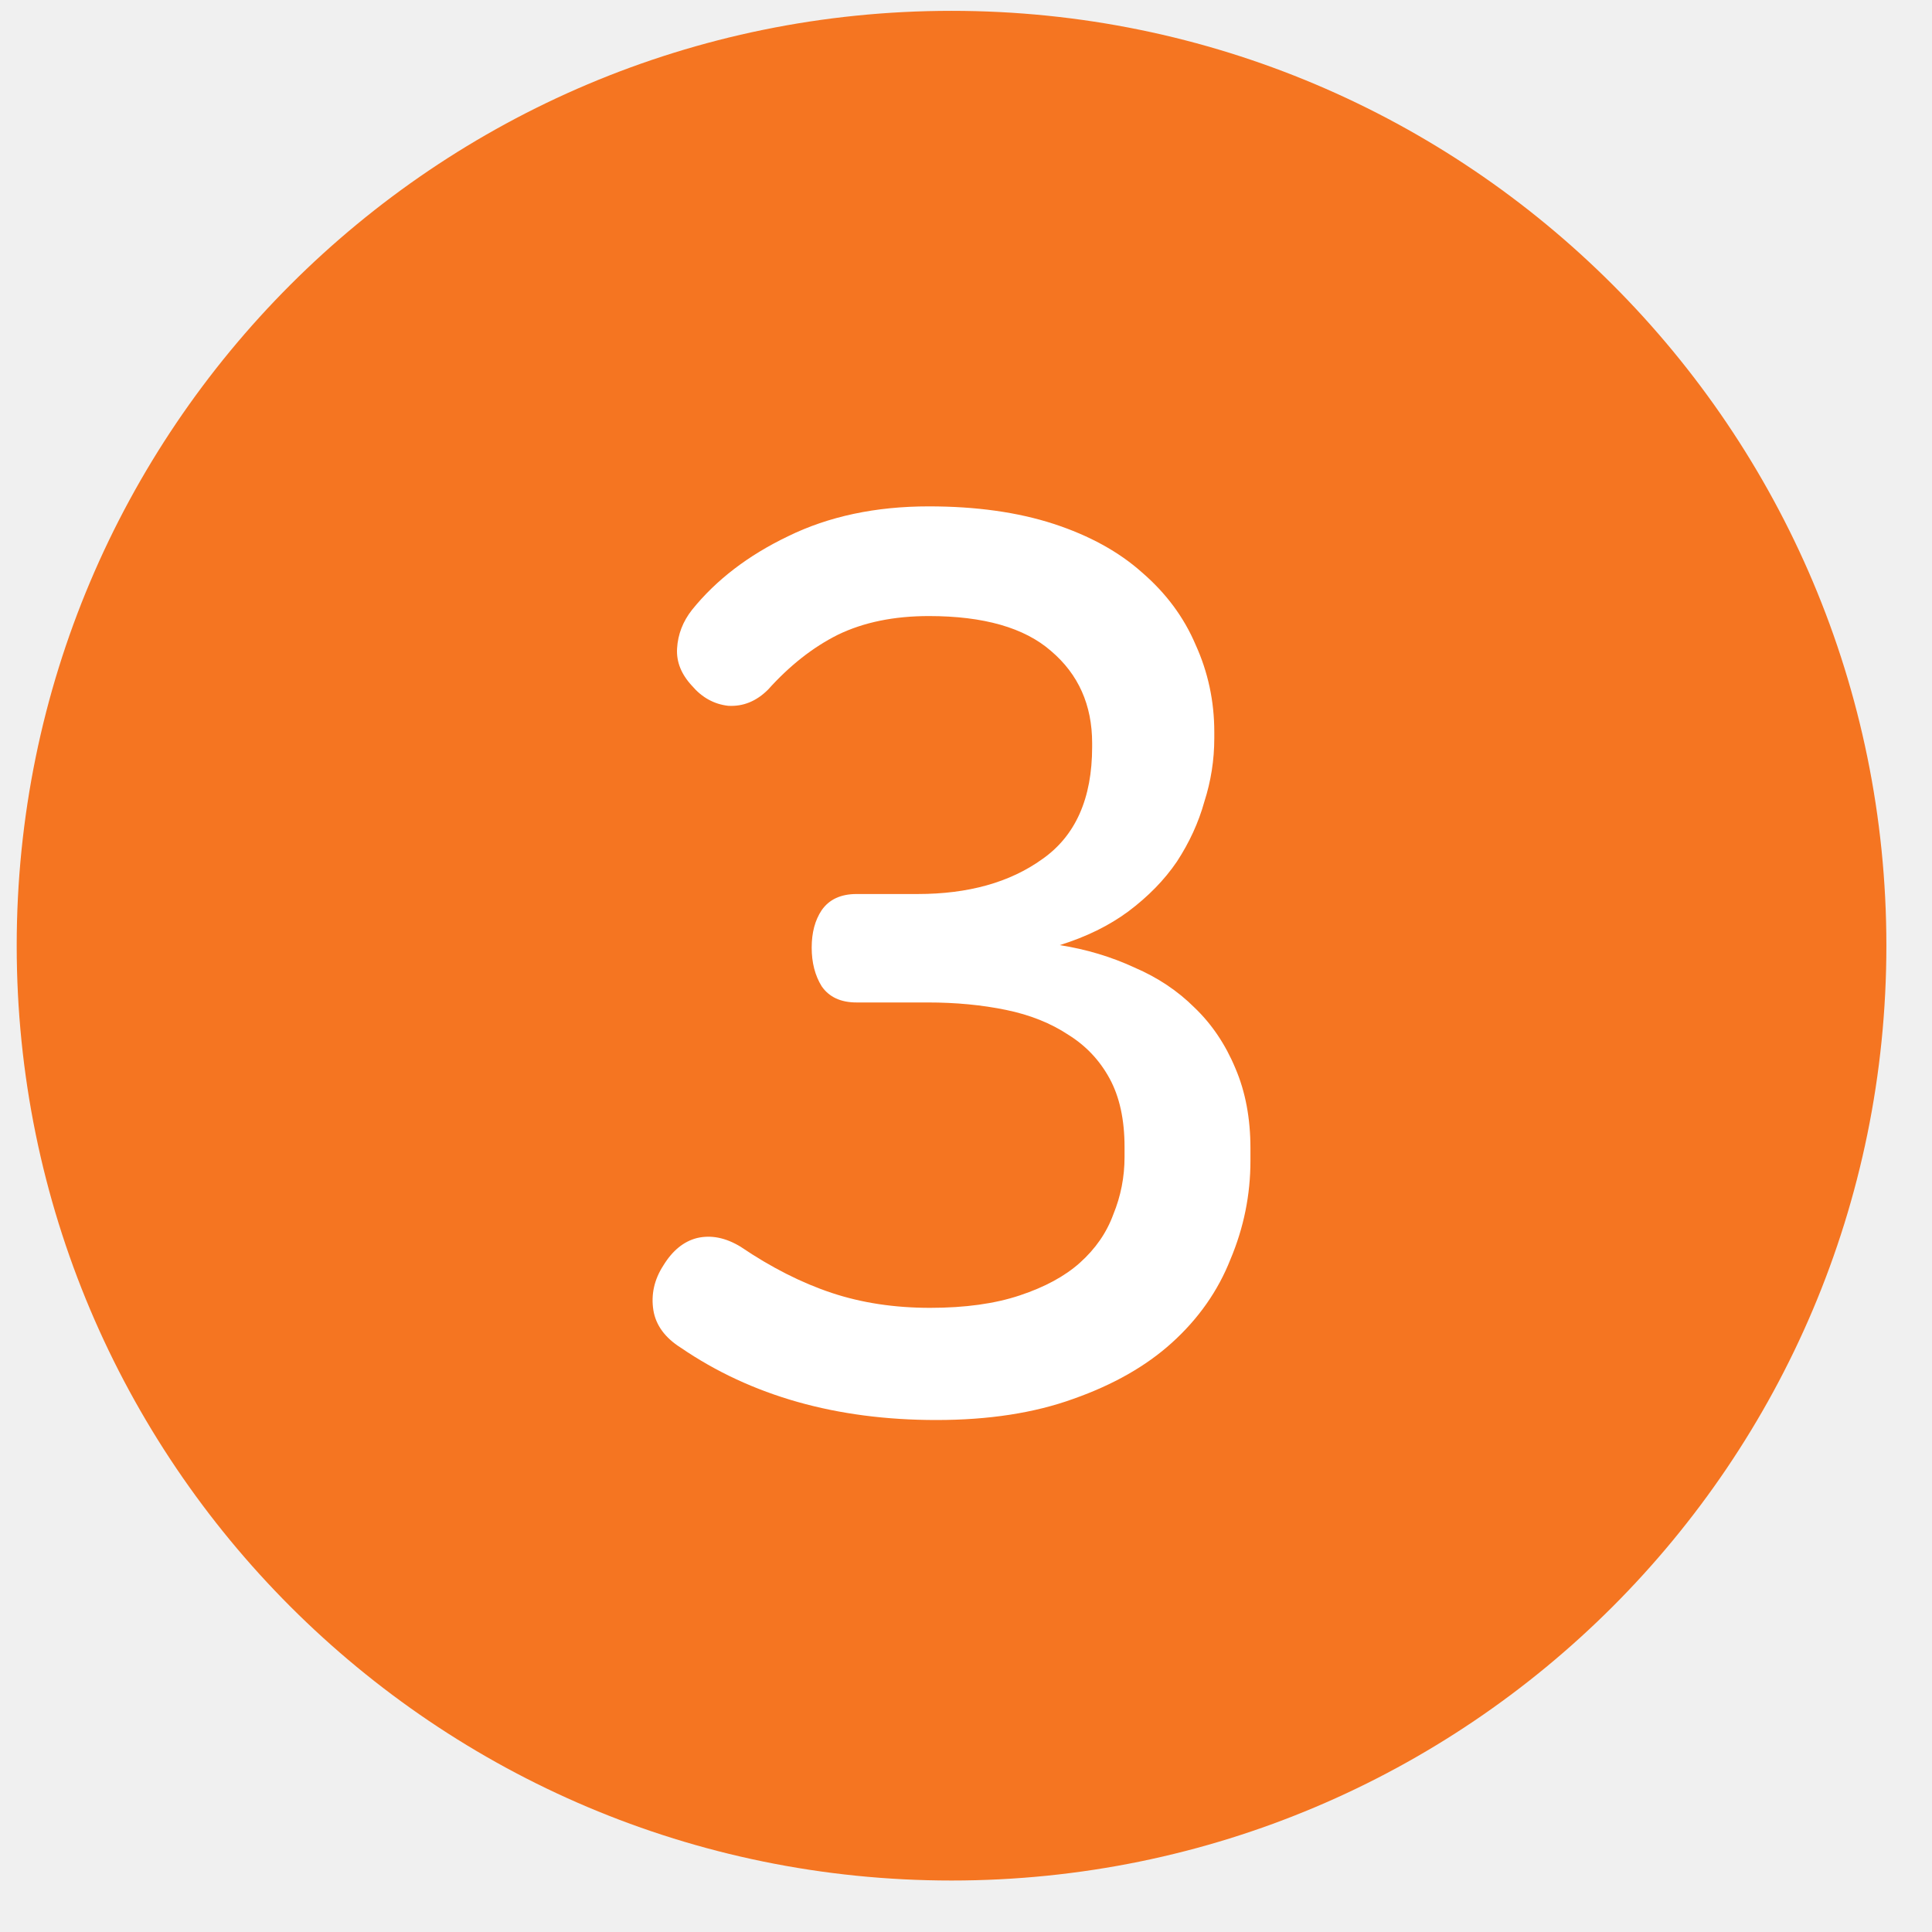
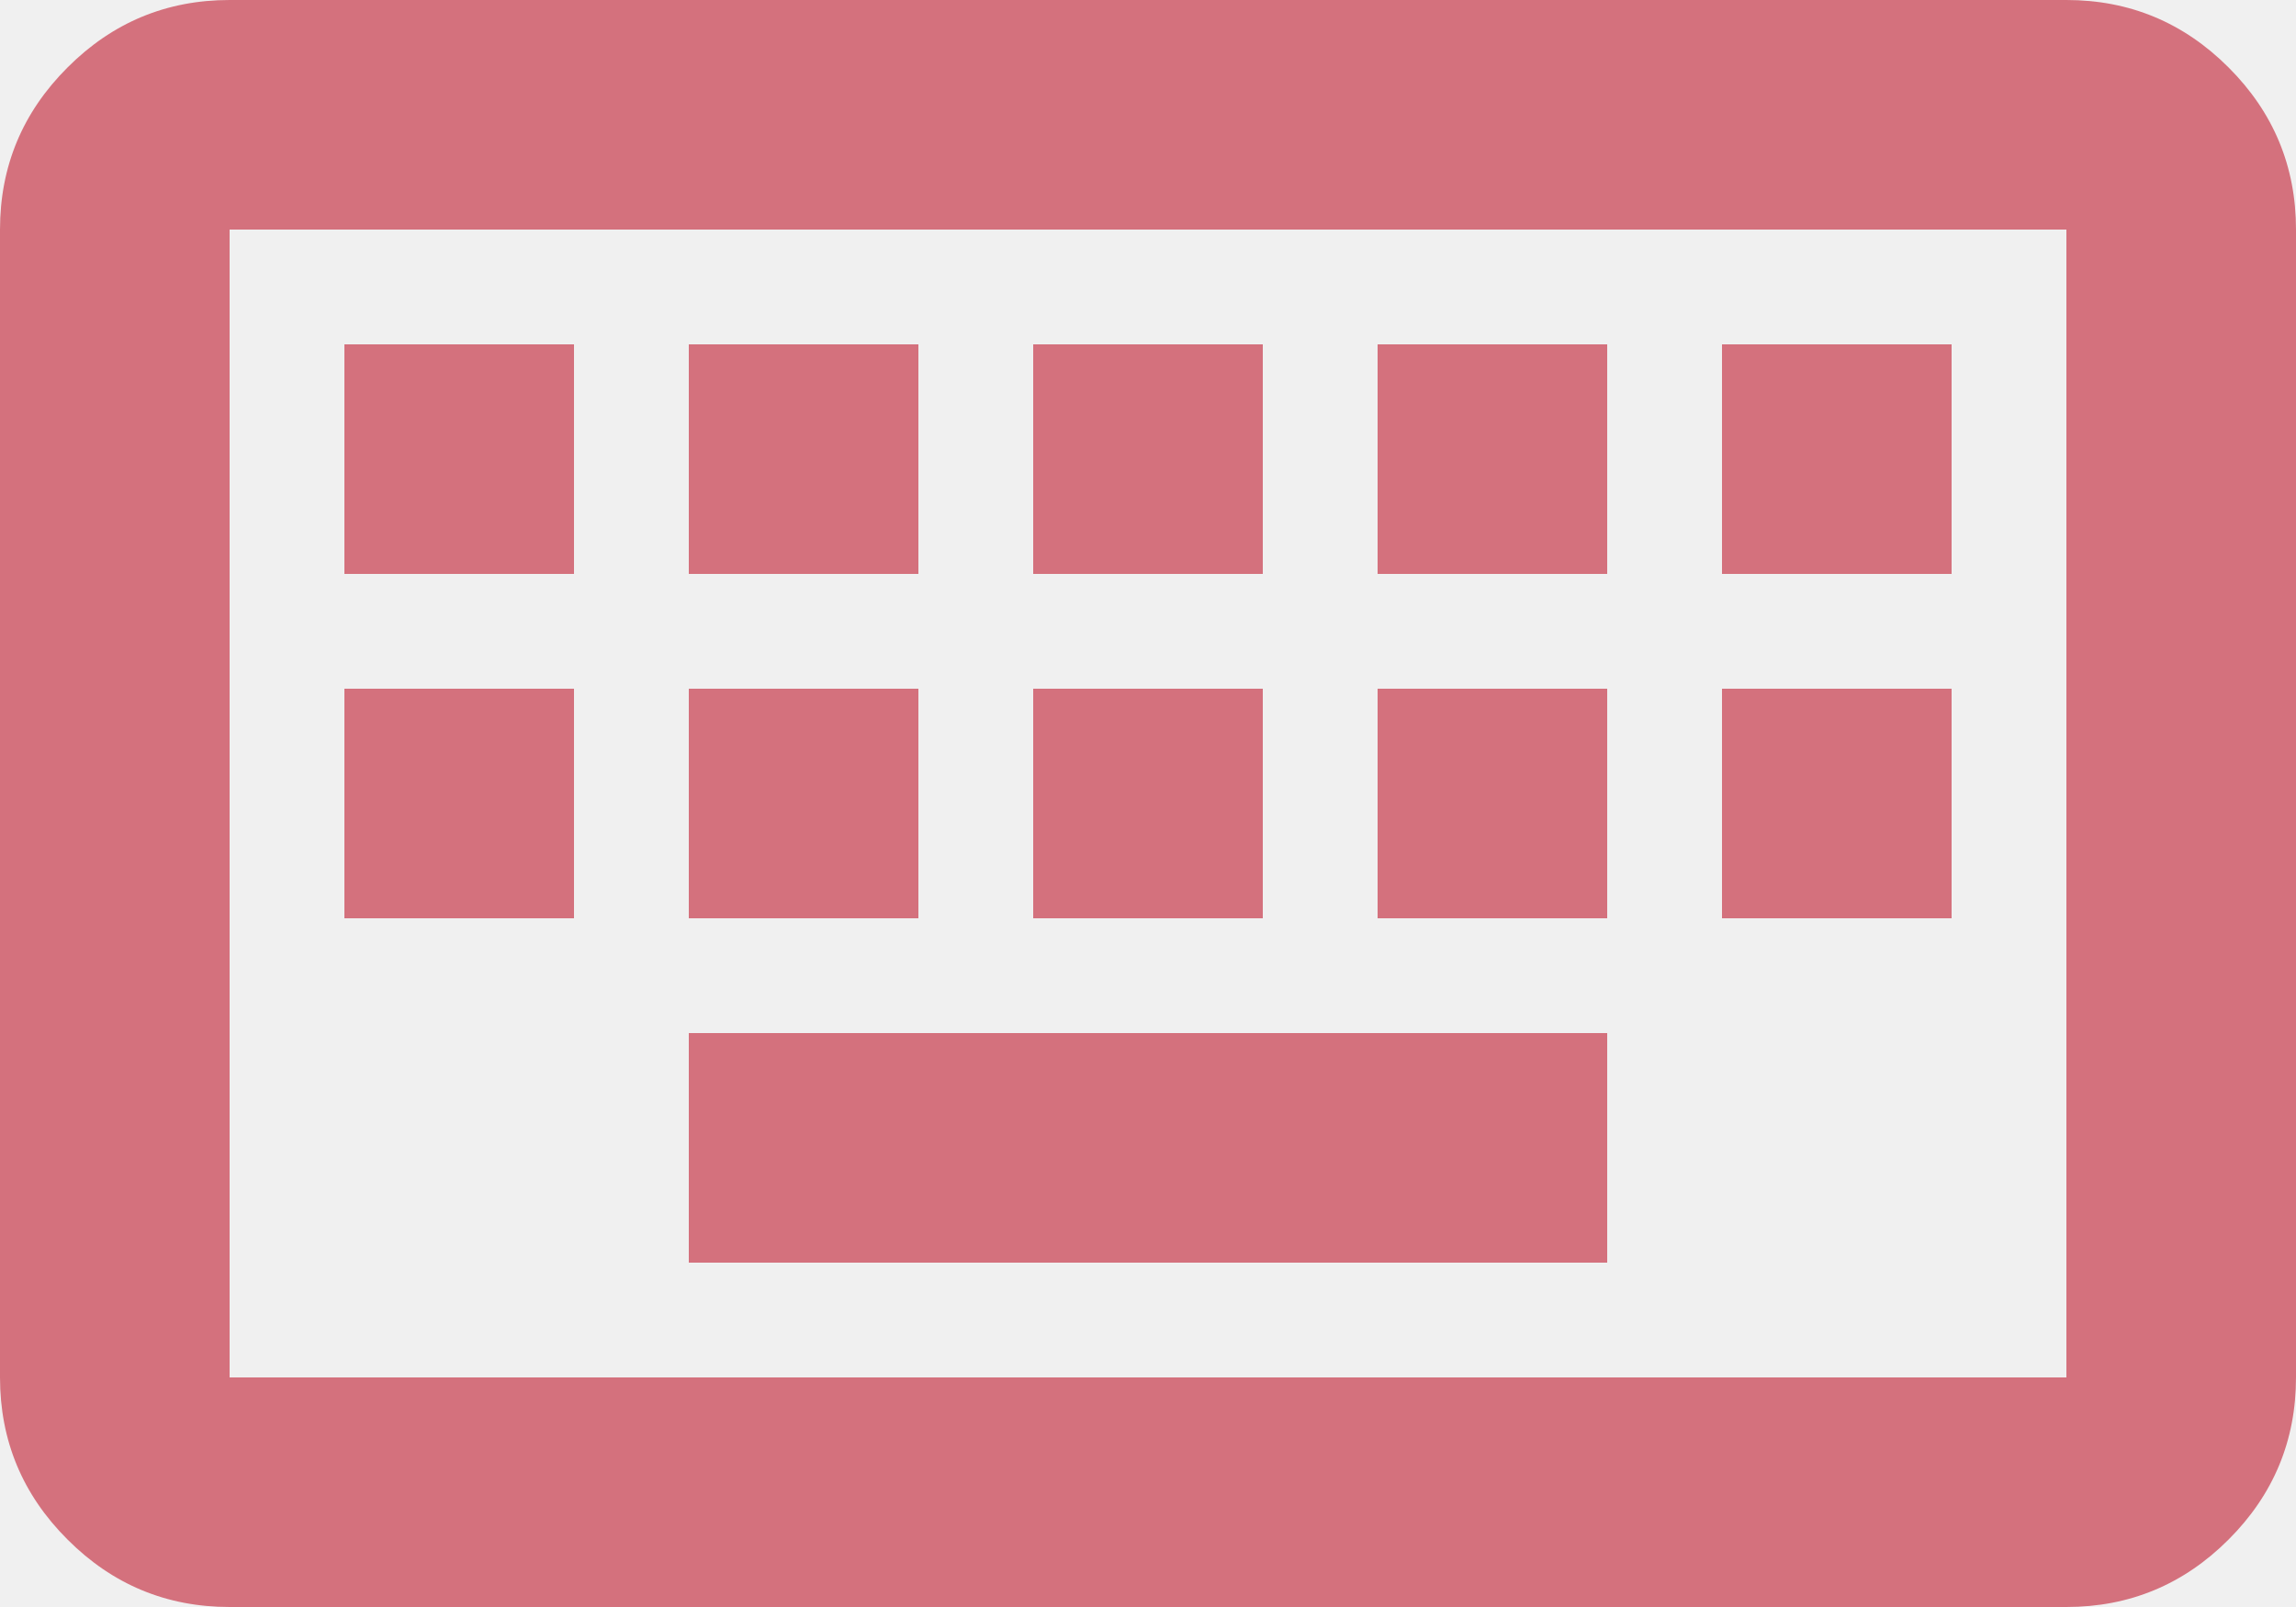
- <svg xmlns="http://www.w3.org/2000/svg" width="31" height="31" viewBox="0 0 31 31" fill="none">
-   <circle cx="15.268" cy="15.174" r="15" fill="#F57521" />
-   <path d="M14.904 8.125C15.664 8.125 16.331 8.219 16.904 8.405C17.477 8.592 17.951 8.852 18.324 9.185C18.711 9.519 18.997 9.905 19.184 10.345C19.384 10.785 19.484 11.252 19.484 11.745V11.845C19.484 12.192 19.431 12.532 19.324 12.865C19.231 13.199 19.084 13.519 18.884 13.825C18.684 14.119 18.424 14.385 18.104 14.625C17.797 14.852 17.431 15.032 17.004 15.165C17.431 15.232 17.831 15.352 18.204 15.525C18.577 15.685 18.897 15.899 19.164 16.165C19.444 16.432 19.664 16.759 19.824 17.145C19.984 17.519 20.064 17.945 20.064 18.425V18.625C20.064 19.172 19.957 19.699 19.744 20.205C19.544 20.712 19.231 21.159 18.804 21.545C18.391 21.919 17.864 22.219 17.224 22.445C16.597 22.672 15.864 22.785 15.024 22.785C13.424 22.785 12.057 22.399 10.924 21.625C10.671 21.465 10.524 21.265 10.484 21.025C10.444 20.772 10.497 20.532 10.644 20.305C10.791 20.065 10.971 19.919 11.184 19.865C11.411 19.812 11.644 19.859 11.884 20.005C12.377 20.339 12.864 20.585 13.344 20.745C13.824 20.905 14.351 20.985 14.924 20.985C15.484 20.985 15.964 20.919 16.364 20.785C16.764 20.652 17.084 20.479 17.324 20.265C17.577 20.039 17.757 19.779 17.864 19.485C17.984 19.192 18.044 18.885 18.044 18.565V18.405C18.044 17.965 17.964 17.599 17.804 17.305C17.644 17.012 17.424 16.779 17.144 16.605C16.864 16.419 16.531 16.285 16.144 16.205C15.757 16.125 15.337 16.085 14.884 16.085H13.744C13.491 16.085 13.304 15.999 13.184 15.825C13.077 15.652 13.024 15.445 13.024 15.205C13.024 14.965 13.077 14.765 13.184 14.605C13.304 14.432 13.491 14.345 13.744 14.345H14.724C15.537 14.345 16.204 14.159 16.724 13.785C17.257 13.412 17.524 12.812 17.524 11.985V11.925C17.524 11.312 17.304 10.819 16.864 10.445C16.437 10.072 15.784 9.885 14.904 9.885C14.344 9.885 13.857 9.985 13.444 10.185C13.044 10.385 12.671 10.679 12.324 11.065C12.137 11.252 11.924 11.339 11.684 11.325C11.457 11.299 11.264 11.192 11.104 11.005C10.931 10.819 10.851 10.619 10.864 10.405C10.877 10.179 10.957 9.972 11.104 9.785C11.491 9.305 12.004 8.912 12.644 8.605C13.297 8.285 14.051 8.125 14.904 8.125Z" fill="white" />
+ <svg xmlns="http://www.w3.org/2000/svg" width="20" height="14" viewBox="0 0 20 14" fill="none">
+   <path d="M2 14C1.45 14 0.979 13.804 0.588 13.412C0.196 13.021 0 12.55 0 12V2C0 1.45 0.196 0.979 0.588 0.588C0.979 0.196 1.45 0 2 0H18C18.55 0 19.021 0.196 19.413 0.588C19.804 0.979 20 1.45 20 2V12C20 12.55 19.804 13.021 19.413 13.412C19.021 13.804 18.55 14 18 14H2ZM2 12H18V2H2V12ZM6 11H14V9H6V11ZM3 8H5V6H3V8ZM6 8H8V6H6V8ZM9 8H11V6H9V8ZM12 8H14V6H12V8ZM15 8H17V6H15V8ZM3 5H5V3H3V5ZM6 5H8V3H6V5ZM9 5H11V3H9V5ZM12 5H14V3H12V5ZM15 5H17V3H15V5Z" fill="#D4717D" />
</svg>
